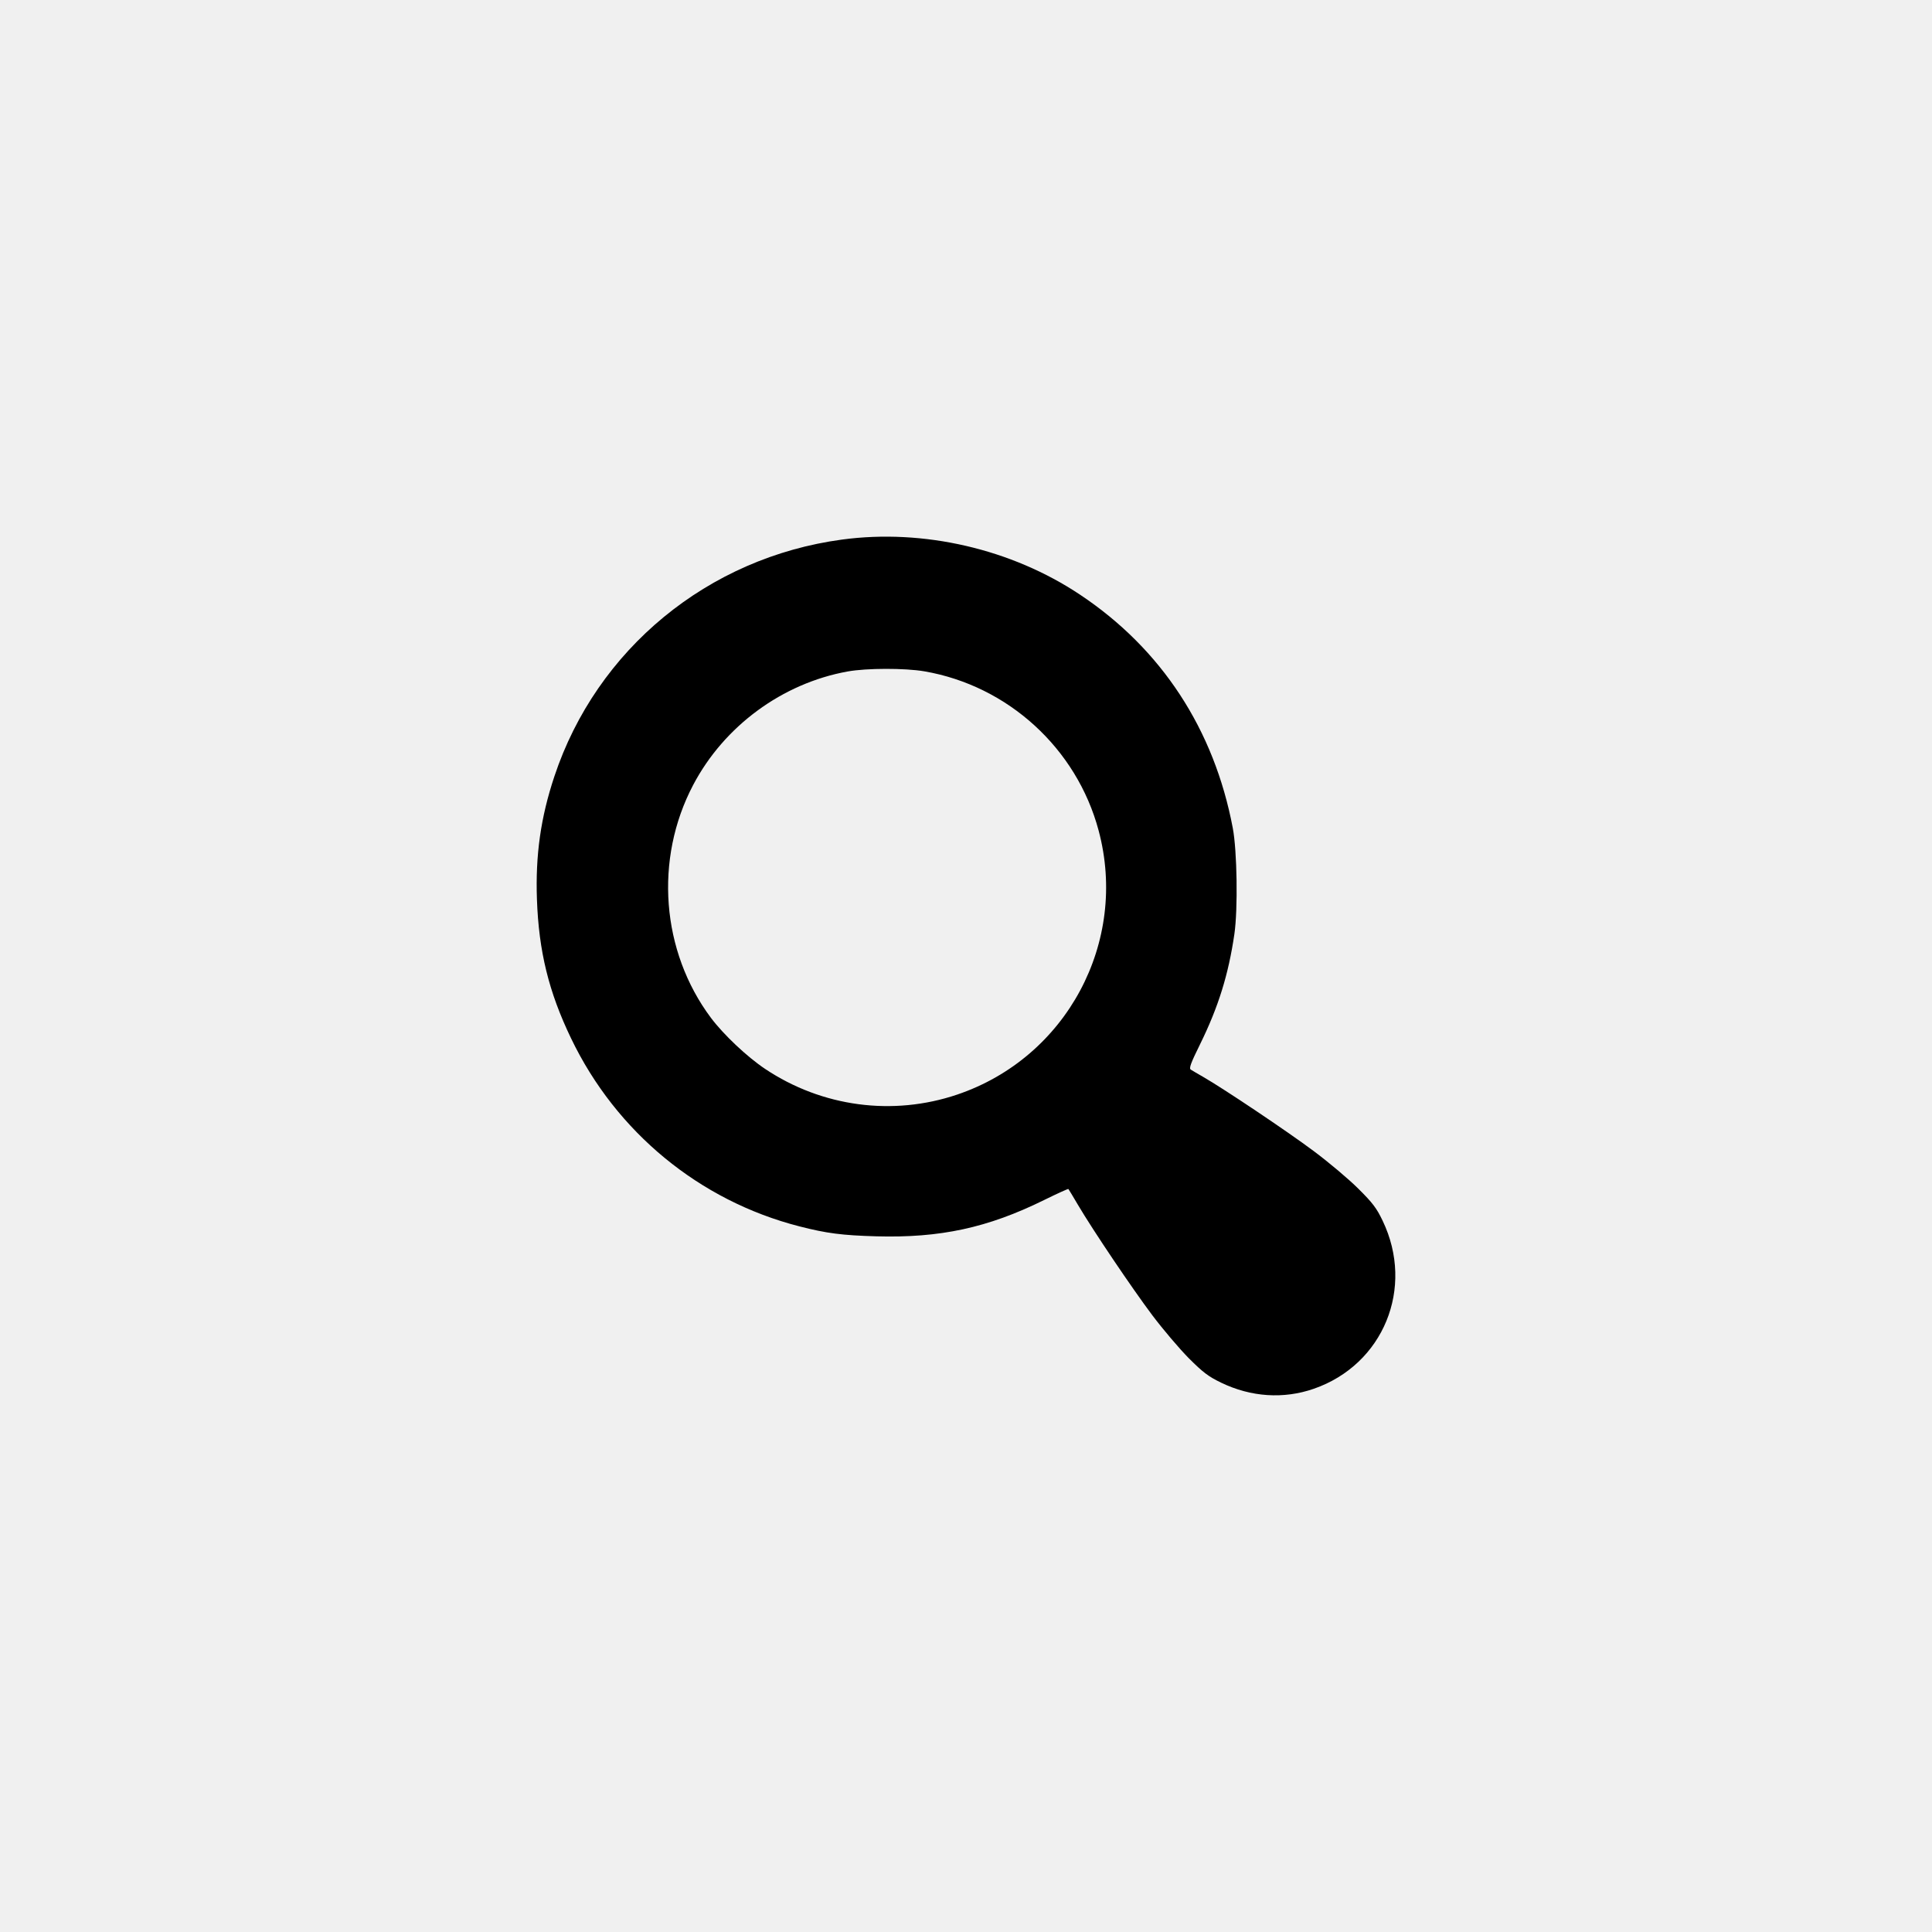
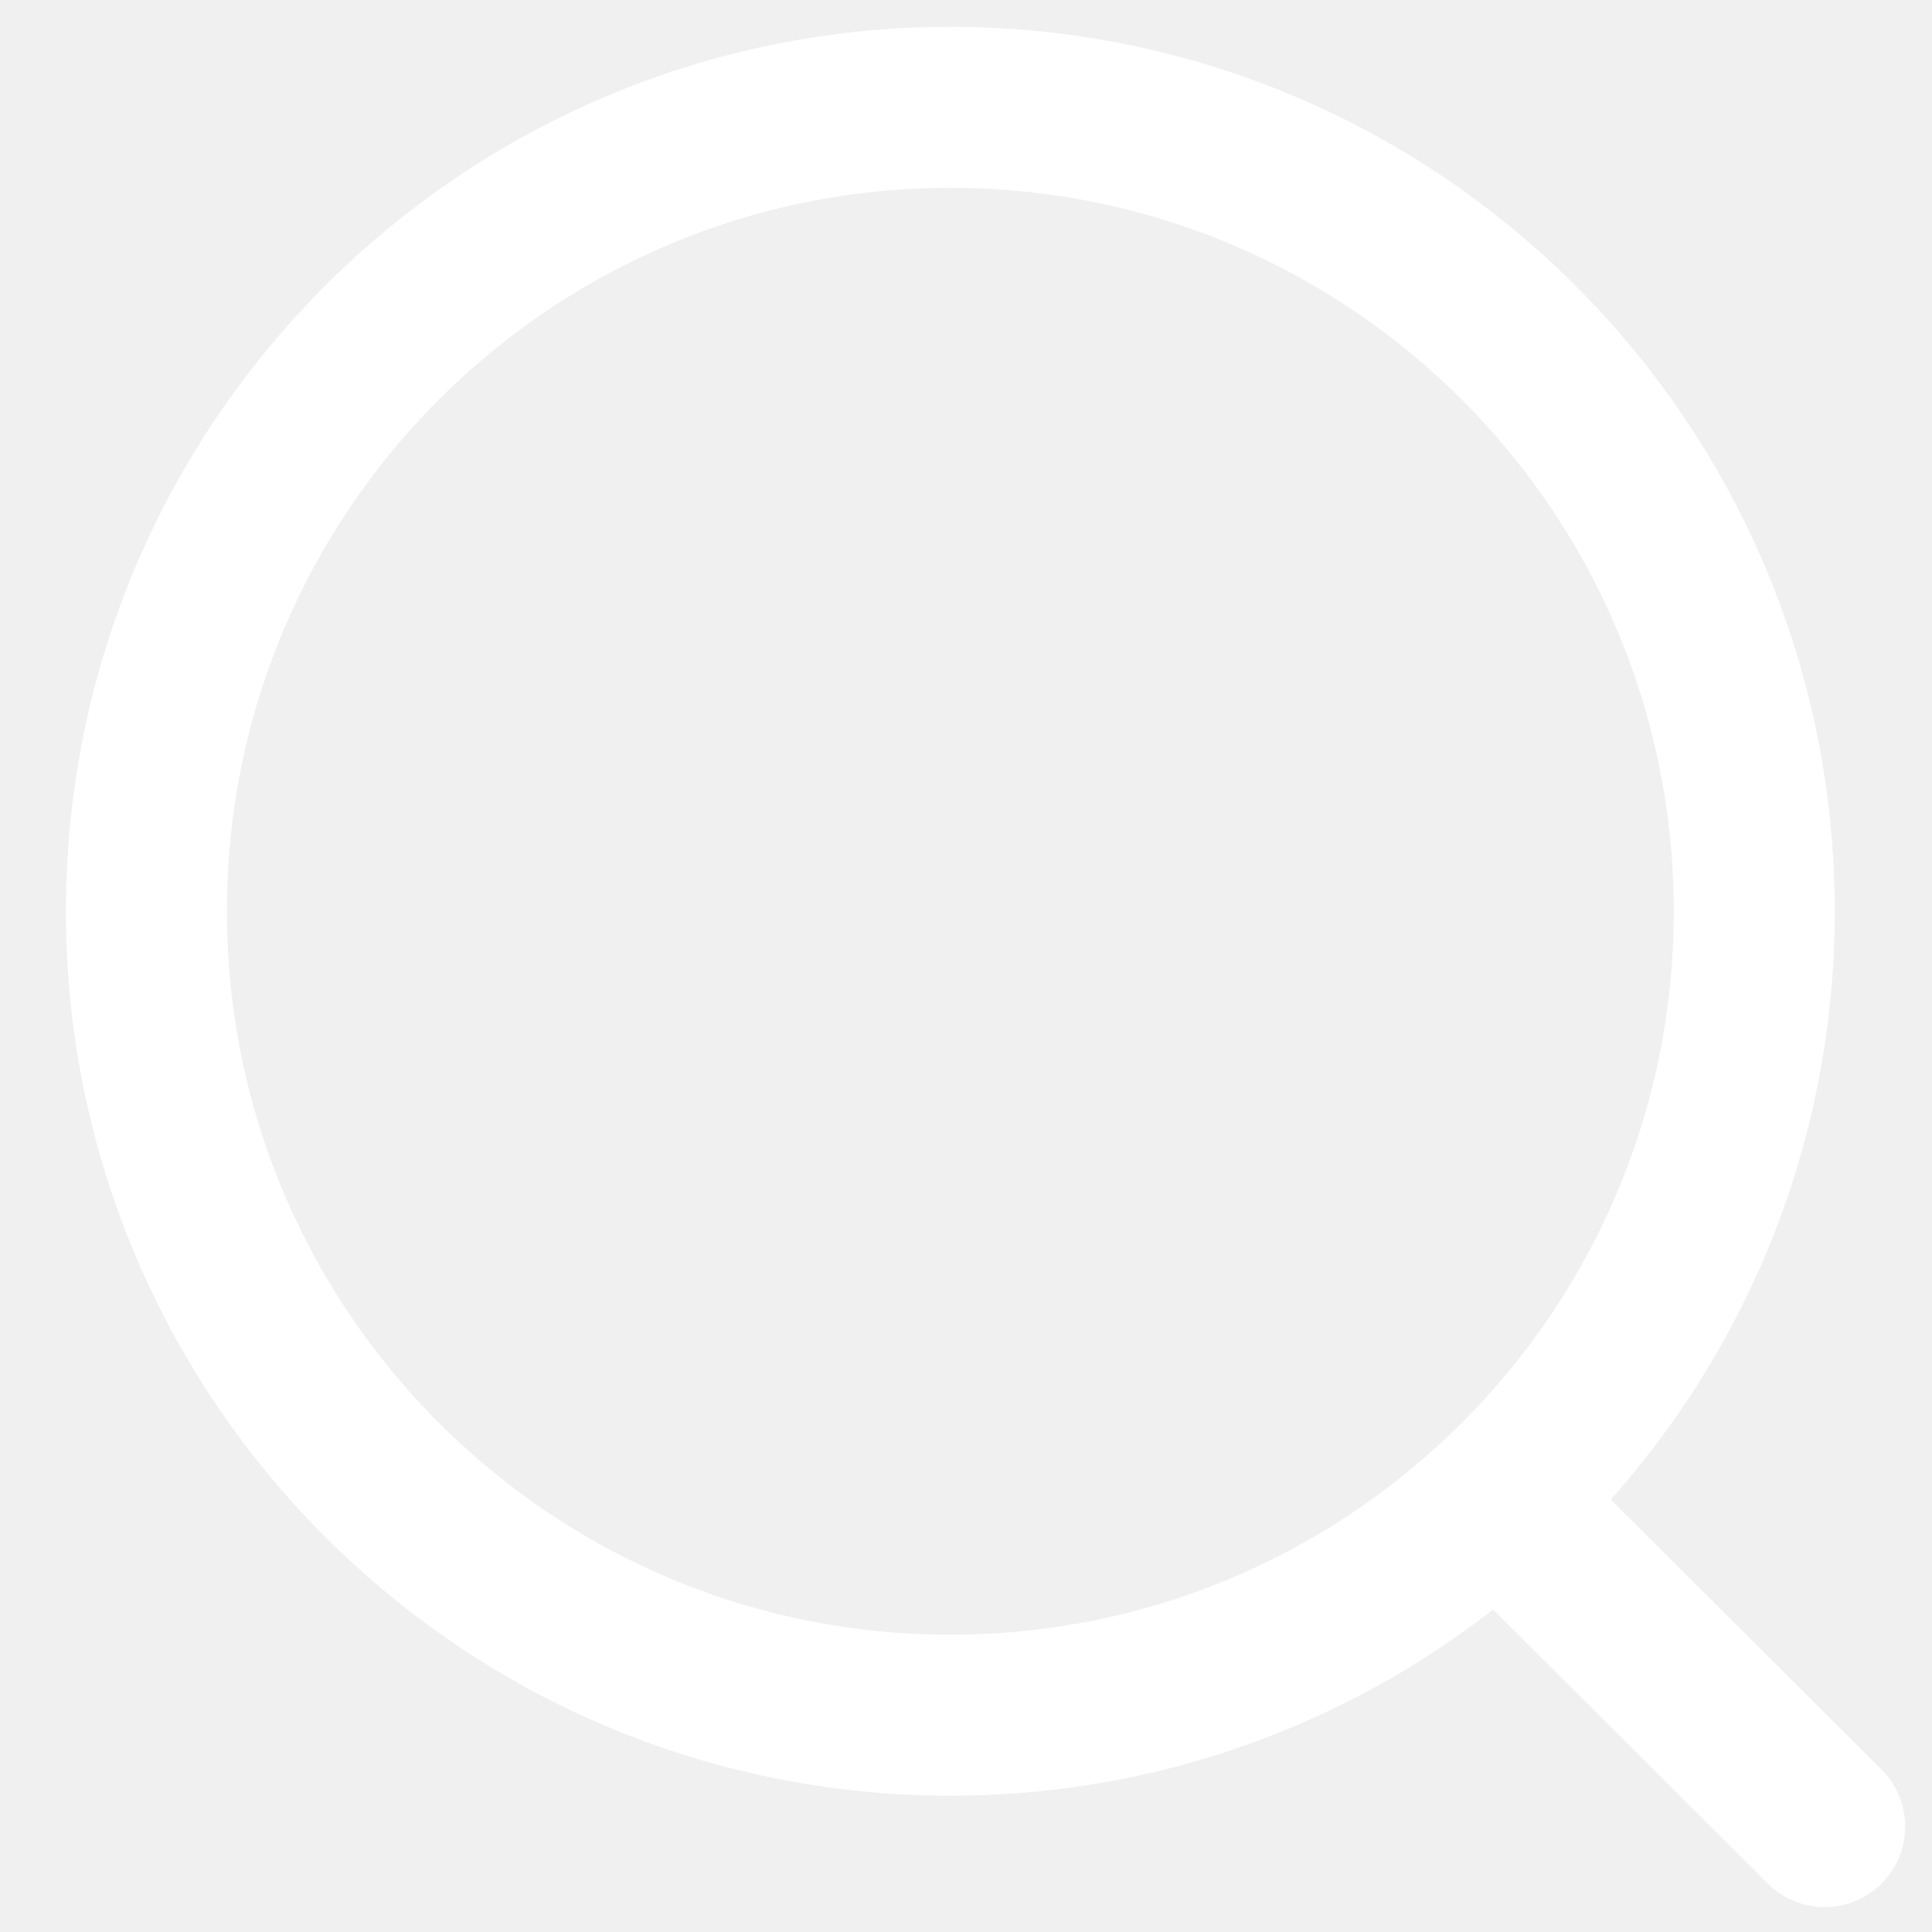
- <svg xmlns="http://www.w3.org/2000/svg" width="36" height="36" viewBox="0 0 36 36" fill="none">
-   <path fill-rule="evenodd" clip-rule="evenodd" d="M15.691 10.054C13.191 10.39 11.118 12.097 10.33 14.467C10.075 15.233 9.976 15.933 10.005 16.757C10.039 17.726 10.225 18.484 10.642 19.35C11.48 21.095 13.034 22.374 14.894 22.851C15.402 22.982 15.695 23.019 16.329 23.037C17.519 23.07 18.404 22.879 19.455 22.361C19.698 22.241 19.902 22.149 19.908 22.155C19.914 22.162 19.994 22.294 20.085 22.449C20.364 22.922 21.089 23.998 21.471 24.507C21.67 24.771 21.976 25.131 22.15 25.307C22.416 25.573 22.514 25.648 22.754 25.764C23.311 26.033 23.918 26.073 24.48 25.878C25.778 25.428 26.364 24 25.764 22.748C25.651 22.511 25.578 22.415 25.31 22.149C25.135 21.974 24.76 21.658 24.477 21.447C23.983 21.078 22.8 20.285 22.417 20.065C22.317 20.008 22.214 19.947 22.189 19.931C22.152 19.907 22.187 19.812 22.362 19.457C22.702 18.766 22.891 18.159 23.001 17.404C23.068 16.942 23.052 15.853 22.971 15.429C22.624 13.591 21.642 12.091 20.125 11.081C18.848 10.229 17.209 9.85 15.691 10.054ZM15.794 12.512C14.578 12.732 13.494 13.528 12.916 14.627C12.188 16.01 12.32 17.727 13.248 18.967C13.485 19.282 13.921 19.693 14.256 19.917C15.317 20.626 16.635 20.802 17.836 20.396C19.876 19.706 21.028 17.554 20.471 15.475C20.062 13.945 18.782 12.777 17.223 12.509C16.857 12.447 16.149 12.448 15.794 12.512Z" fill="black" />
+ <svg xmlns="http://www.w3.org/2000/svg" width="18" height="18" viewBox="0 0 18 18" fill="none">
+   <g id="Search">
+     <ellipse id="Ellipse_739" cx="8.854" cy="8.49" rx="7.49" ry="7.49" stroke="white" stroke-width="1.5" stroke-linecap="round" stroke-linejoin="round" />
+     <path id="Line_181" d="M14.063 14.089L17 17.018" stroke="white" stroke-width="1.5" stroke-linecap="round" stroke-linejoin="round" />
+   </g>
</svg>
